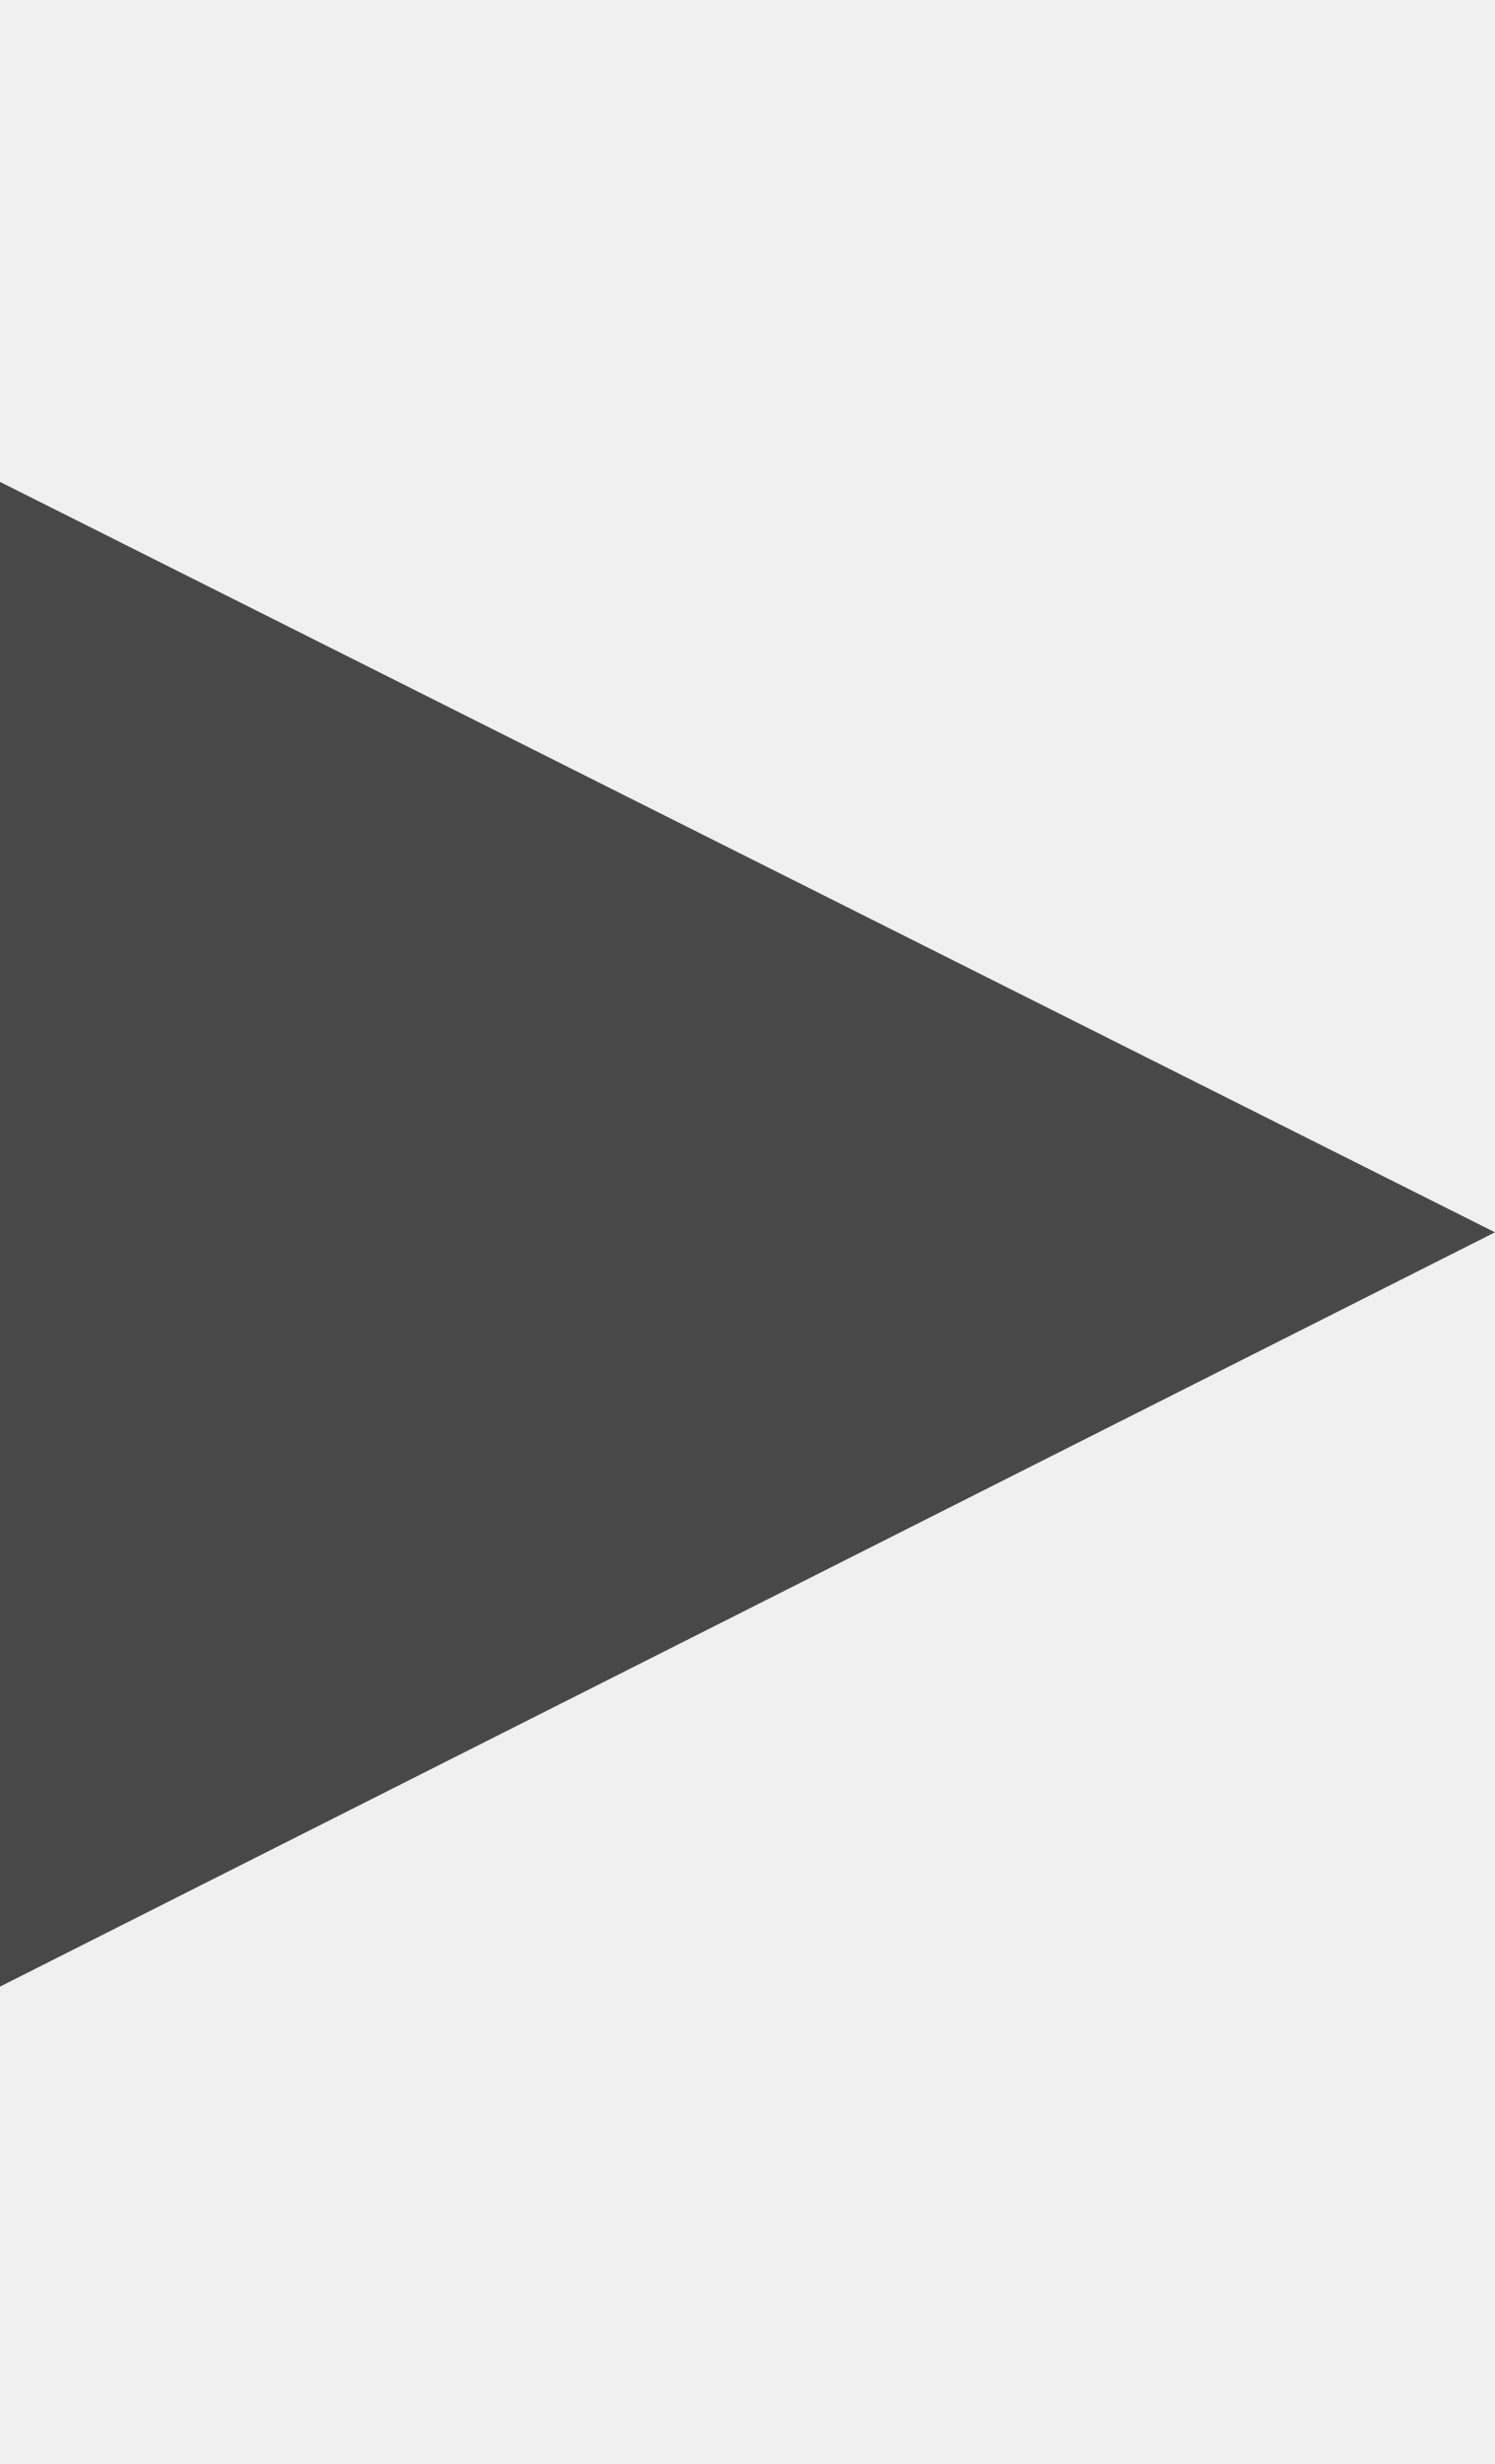
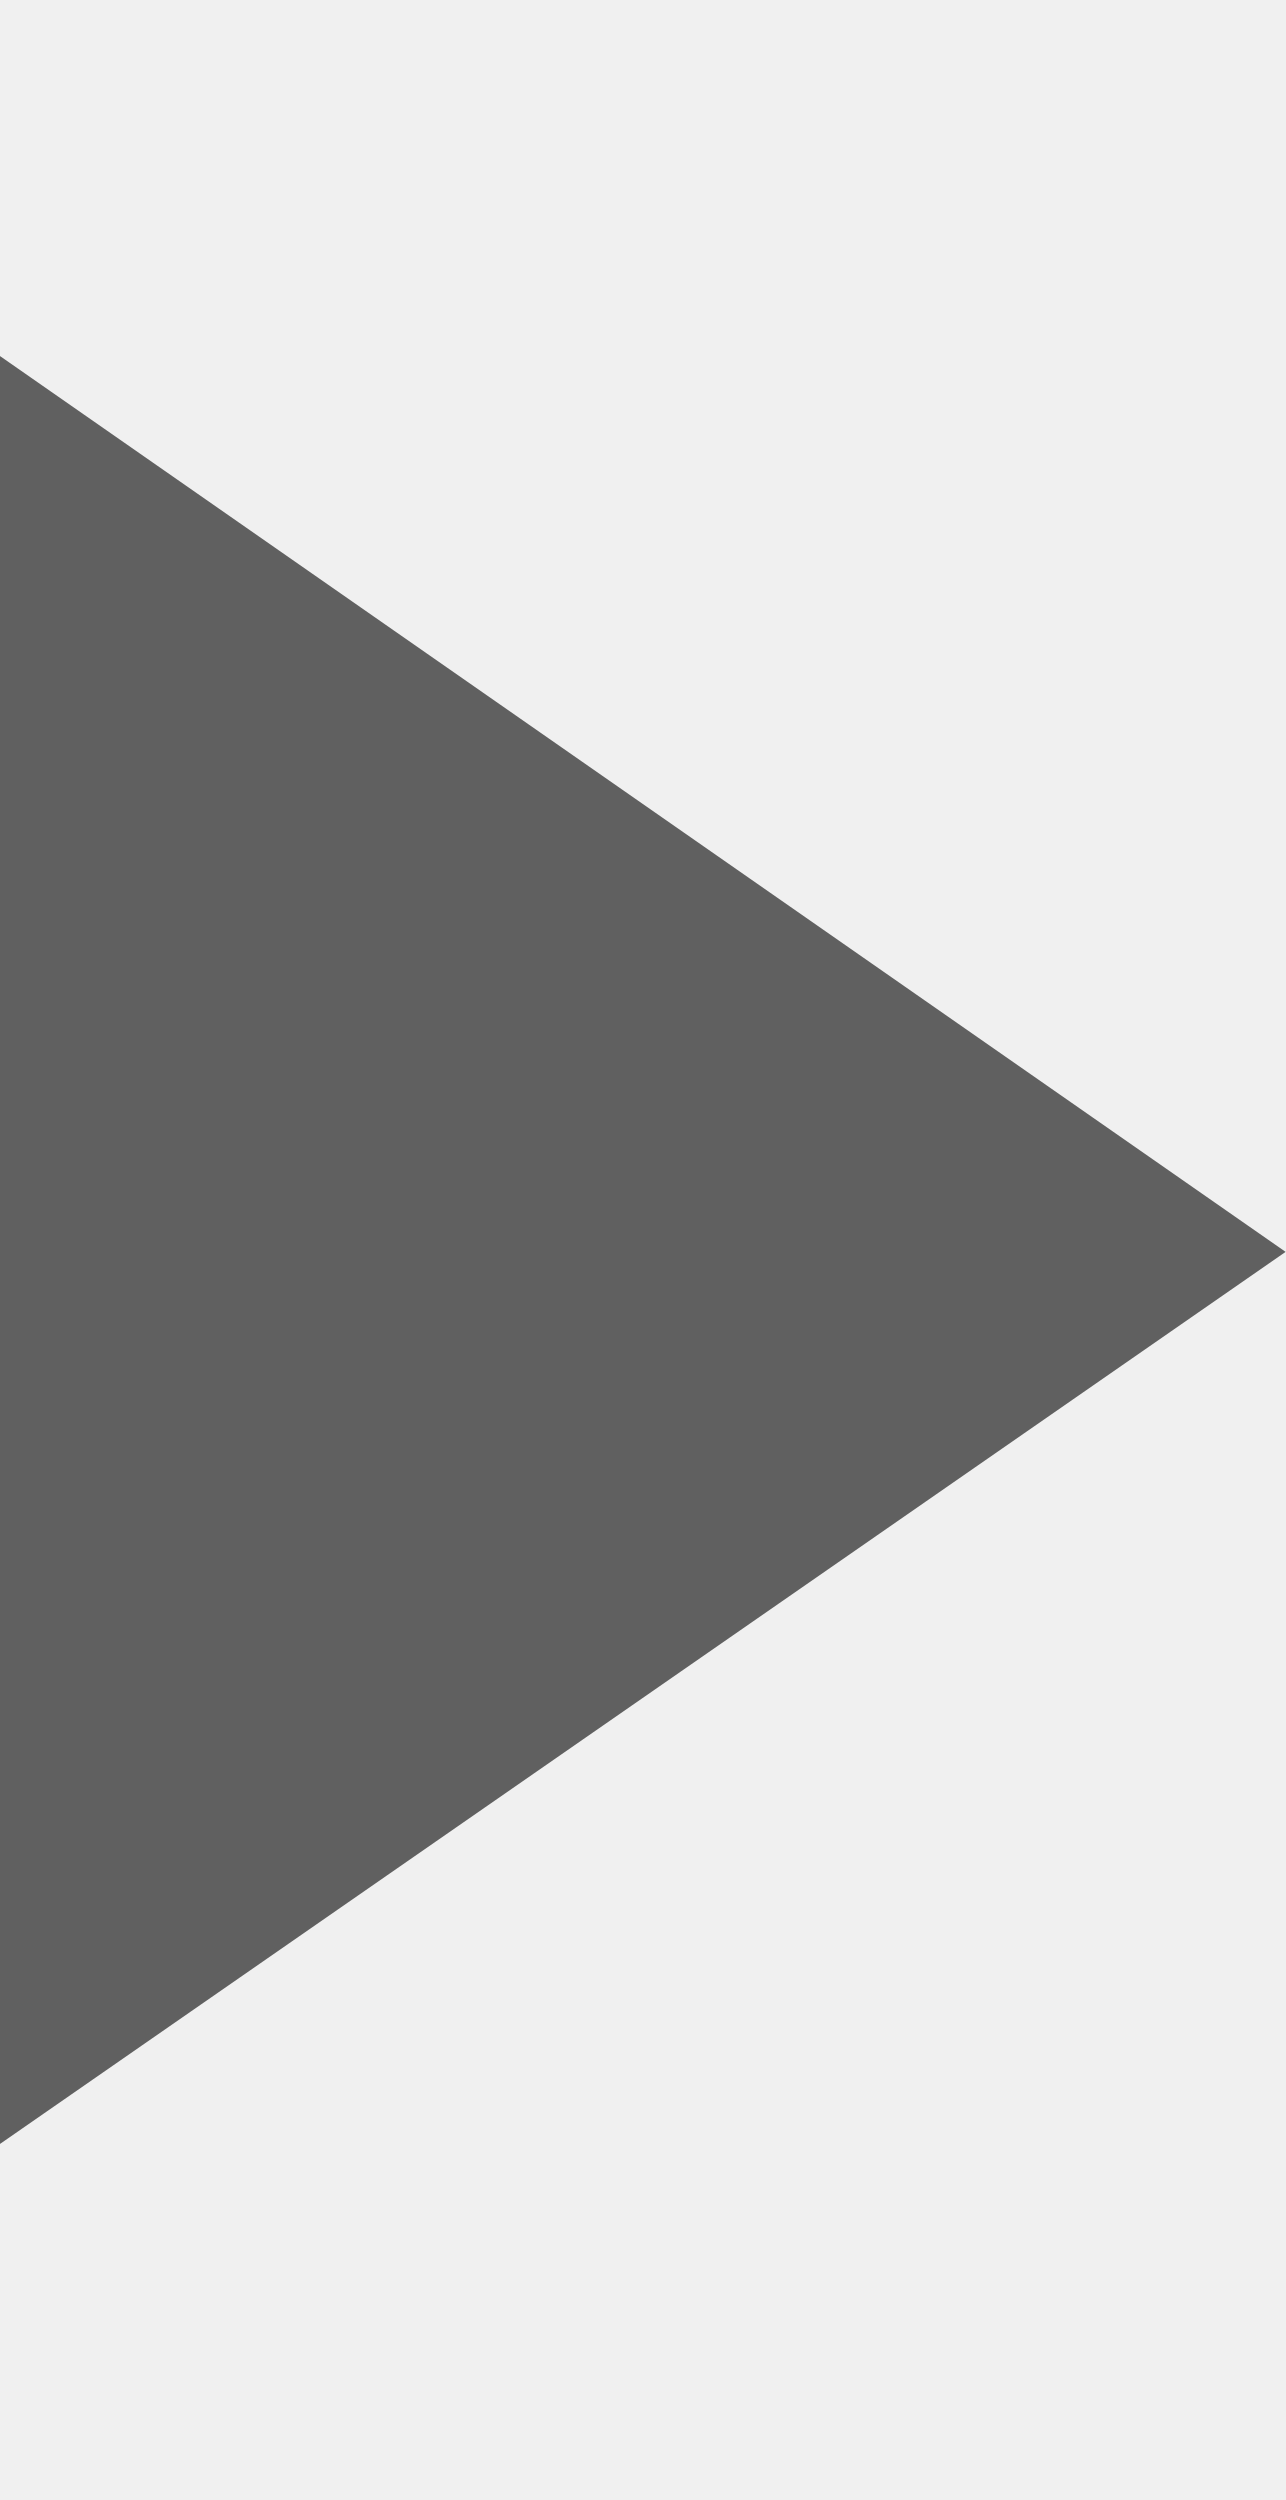
- <svg xmlns="http://www.w3.org/2000/svg" version="1.1" id="Capa_1" x="0px" y="0px" viewBox="0 0 466 768" style="enable-background:new 0 0 466 768;" xml:space="preserve">
+ <svg xmlns="http://www.w3.org/2000/svg" version="1.1" id="Capa_1" x="0px" y="0px" viewBox="0 0 343 667" style="enable-background:new 0 0 343 667;" xml:space="preserve">
  <style type="text/css">
- 	.st0{opacity:0.7;}
+ 	.st0{clip-path:url(#SVGID_2_);}
+ 	.st1{opacity:0.6;}
+ 	.st2{opacity:0.25;fill:#FFFFFF;}
+ 	.st3{fill:#FFFFFF;}
+ 	.st4{fill:#A3897A;}
+ 	.st5{fill:#F29100;}
+ 	.st6{fill:#F8B133;}
+ 	.st7{fill:#2DAB66;}
+ 	.st8{fill:#00A099;}
+ 	.st9{fill:#35A8E0;}
+ 	.st10{opacity:0.75;}
+ 	.st11{opacity:0.7;}
</style>
-   <polygon class="st0" points="466,384.1 0,150.2 0,619.2 " />
+   <polygon class="st1" points="343,334 0,95 0,572 " />
</svg>
